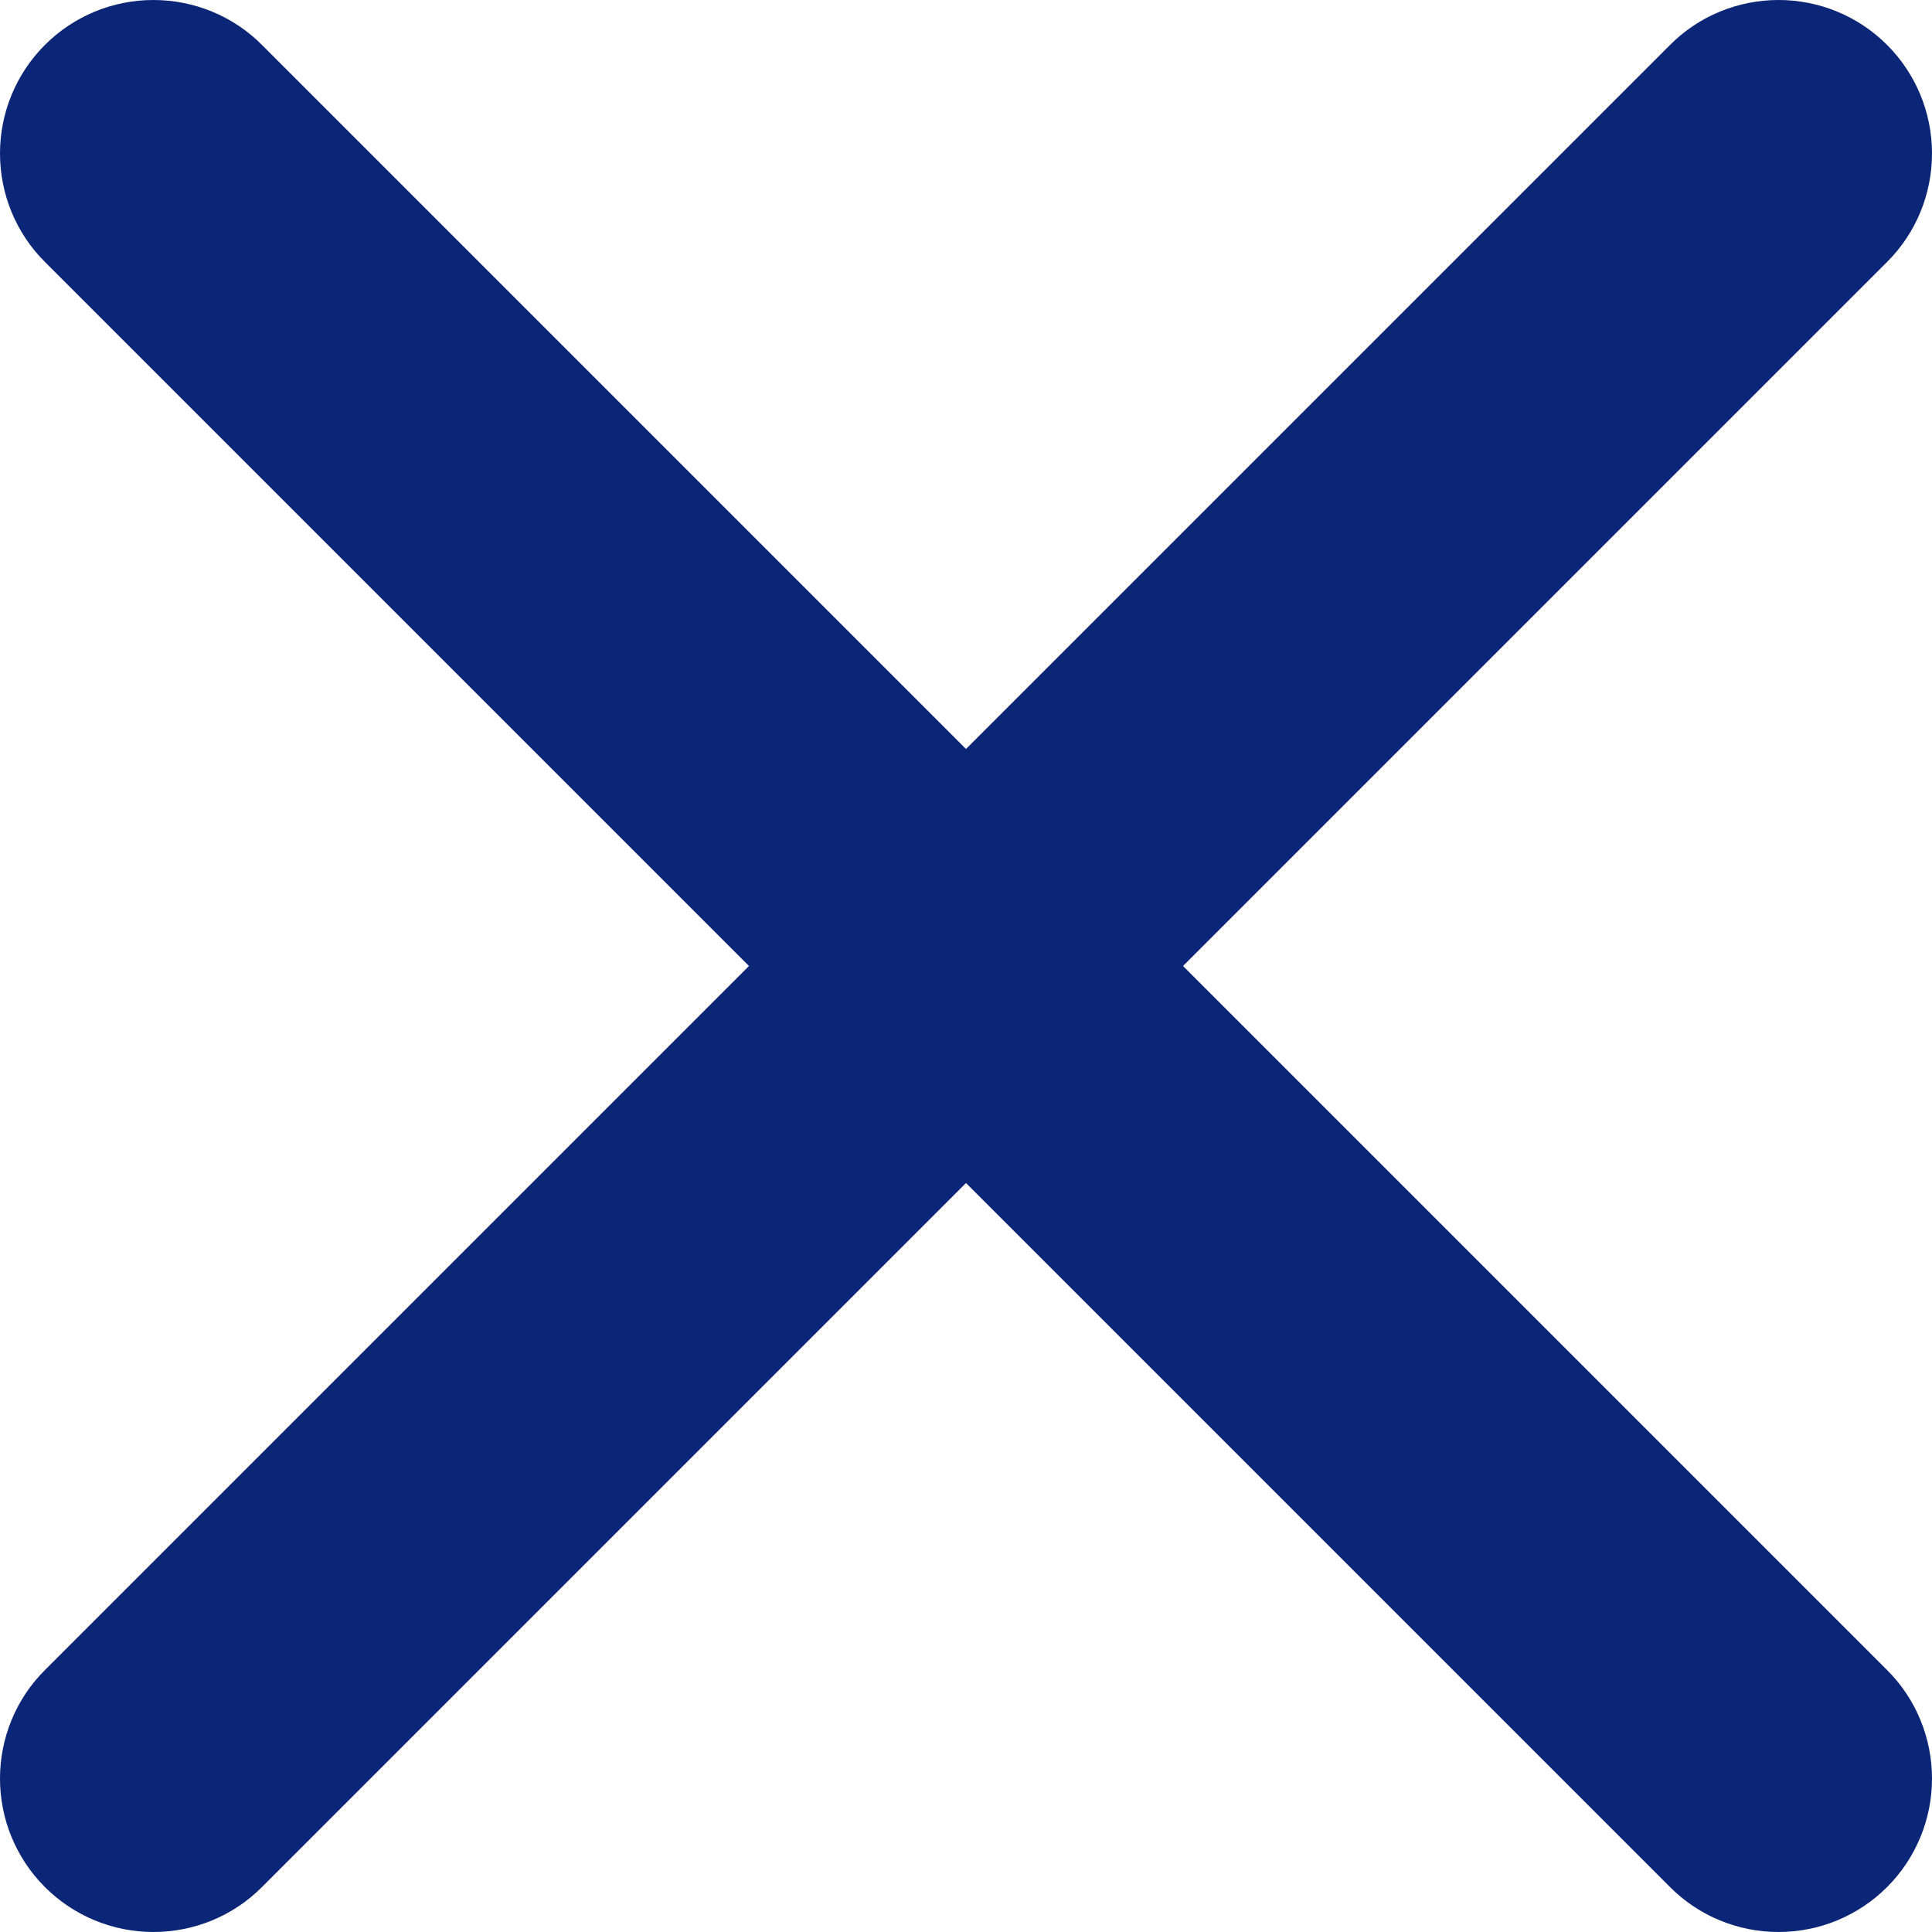
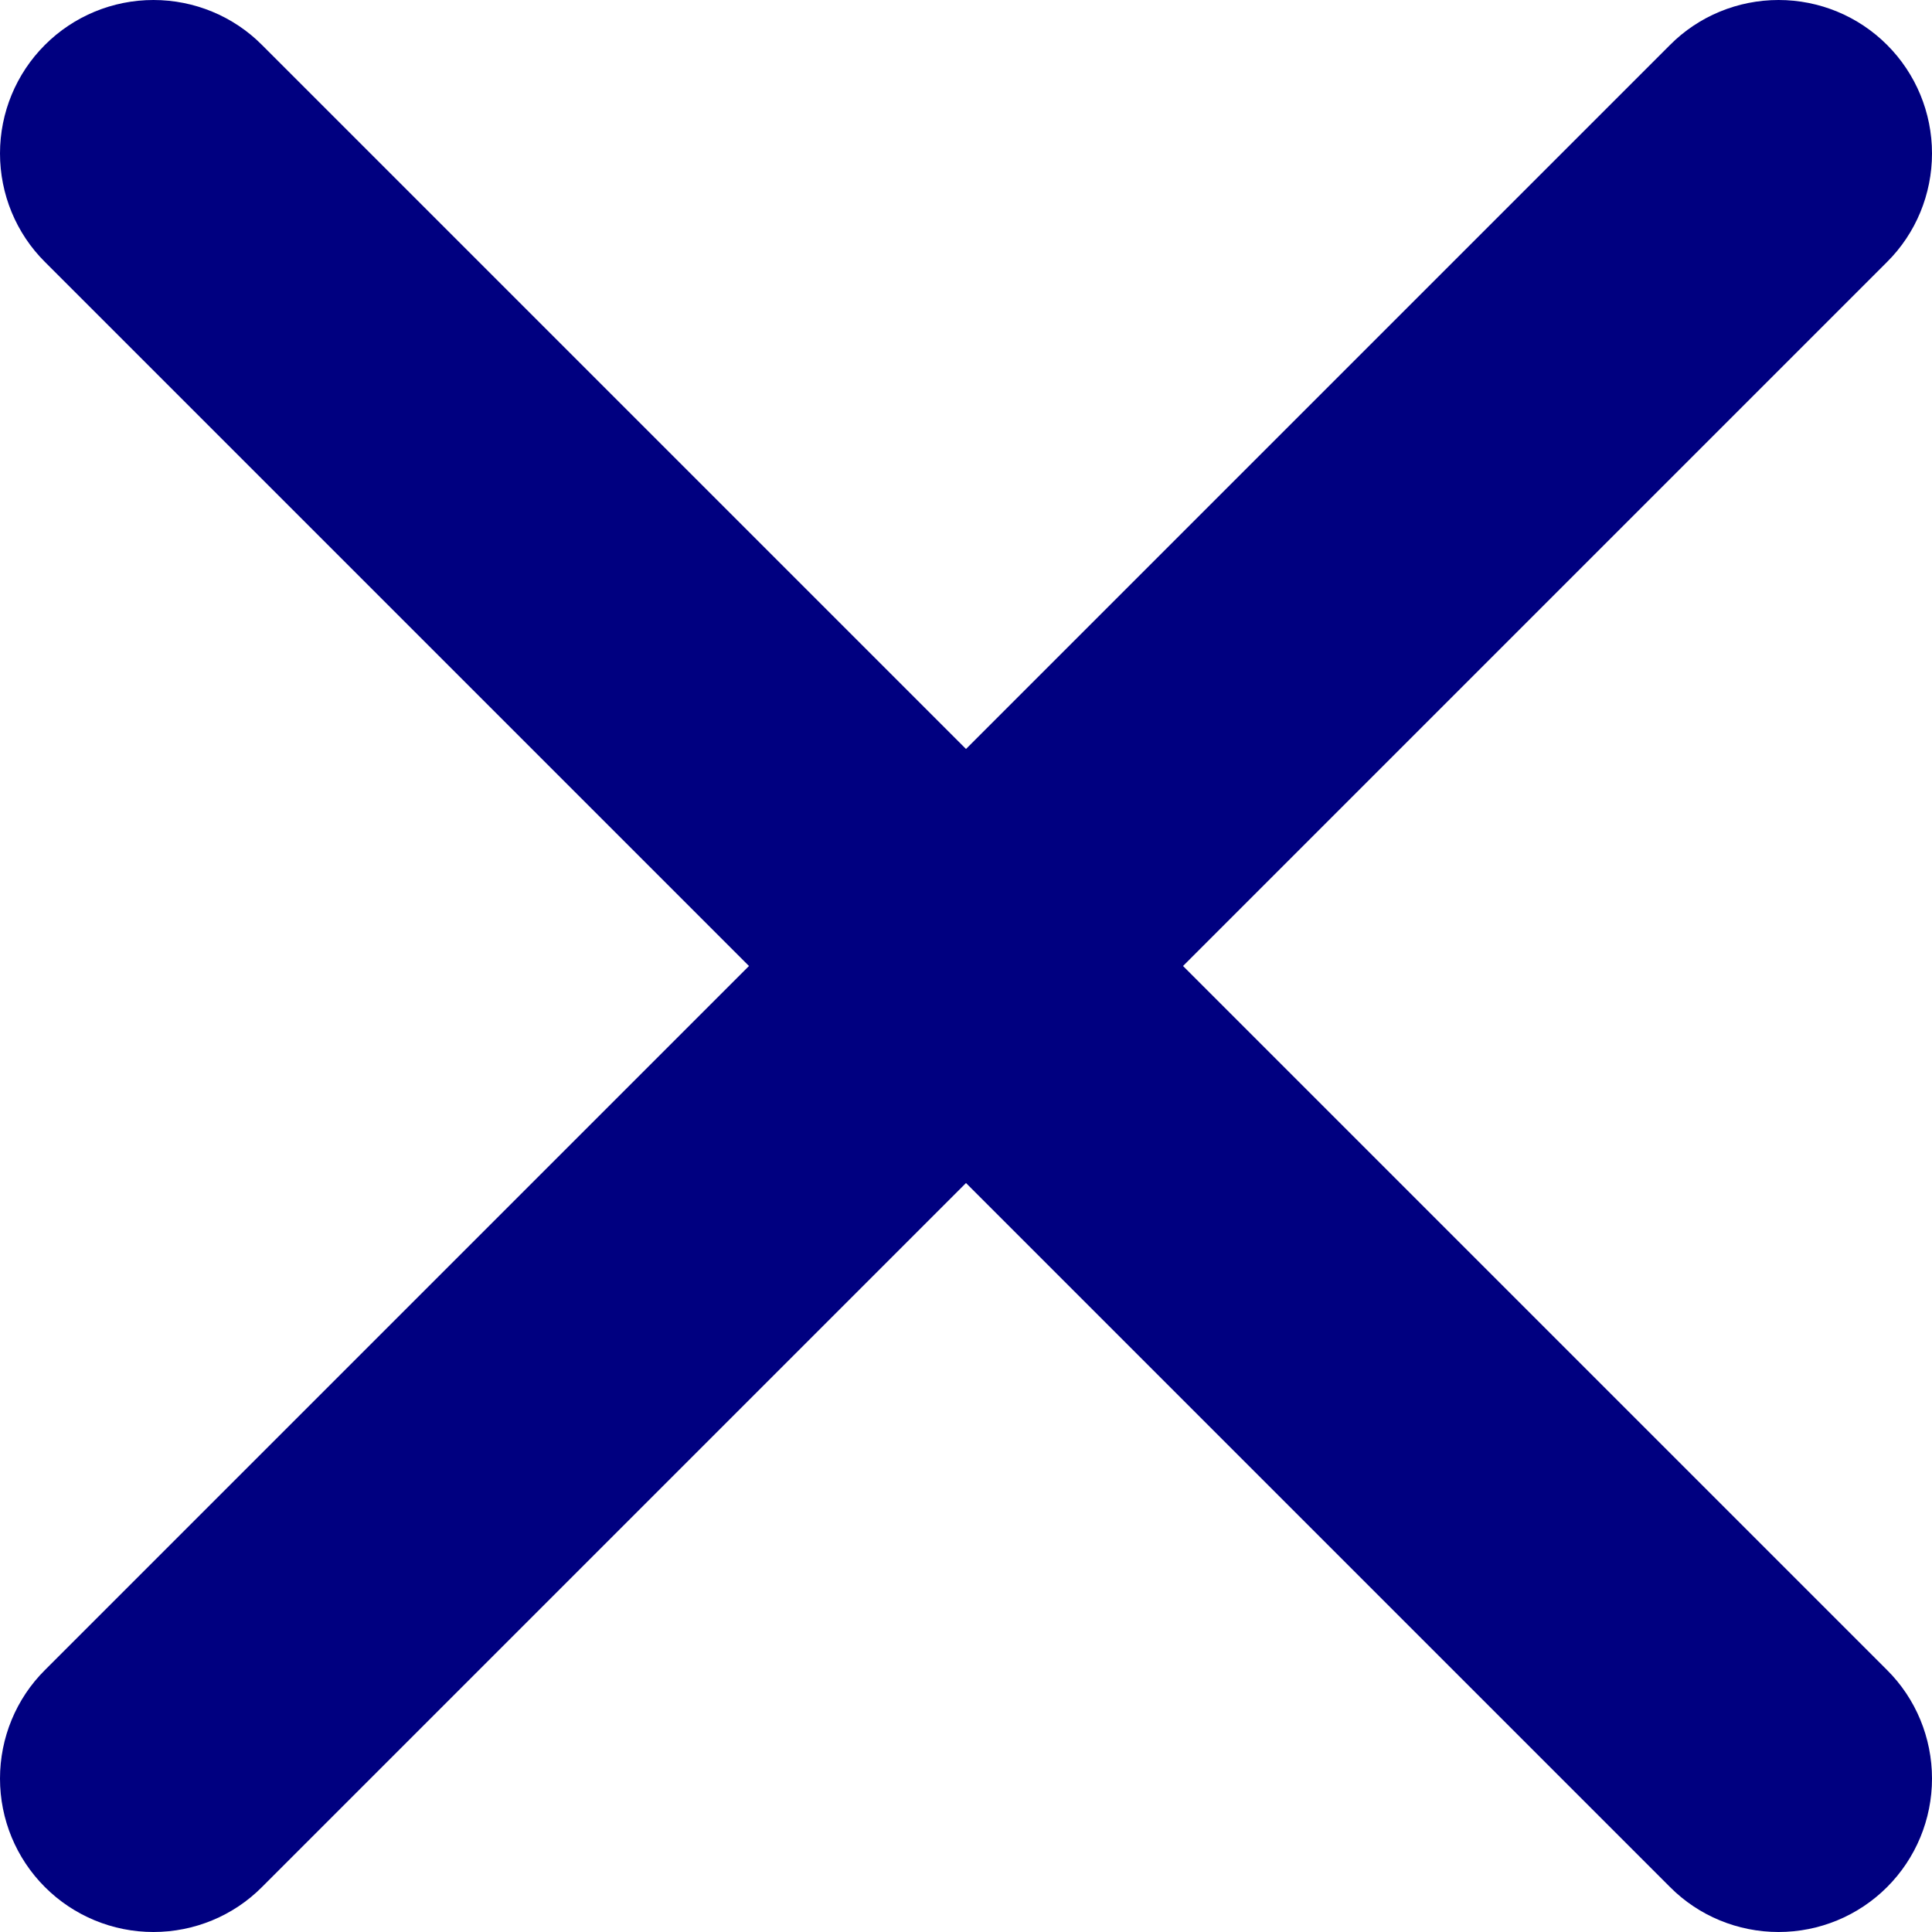
<svg xmlns="http://www.w3.org/2000/svg" width="12" height="12" viewBox="0 0 12 12" fill="none">
-   <path d="M11.721 0.279C11.542 0.1 11.3 0 11.047 0C10.794 0 10.551 0.1 10.373 0.279L6 4.652L1.627 0.279C1.449 0.1 1.206 0 0.953 0C0.7 0 0.458 0.1 0.279 0.279C0.1 0.458 0 0.7 0 0.953C0 1.206 0.1 1.449 0.279 1.627L4.652 6L0.279 10.373C0.1 10.551 0 10.794 0 11.047C0 11.3 0.1 11.542 0.279 11.721C0.458 11.9 0.7 12 0.953 12C1.206 12 1.449 11.9 1.627 11.721L6 7.348L10.373 11.721C10.551 11.9 10.794 12 11.047 12C11.3 12 11.542 11.9 11.721 11.721C11.9 11.542 12 11.3 12 11.047C12 10.794 11.9 10.551 11.721 10.373L7.348 6L11.721 1.627C11.9 1.449 12 1.206 12 0.953C12 0.7 11.9 0.458 11.721 0.279Z" fill="#0B2577" />
+   <path d="M11.721 0.279C11.542 0.1 11.3 0 11.047 0C10.794 0 10.551 0.1 10.373 0.279L6 4.652L1.627 0.279C1.449 0.1 1.206 0 0.953 0C0.7 0 0.458 0.1 0.279 0.279C0.1 0.458 0 0.7 0 0.953C0 1.206 0.1 1.449 0.279 1.627L4.652 6L0.279 10.373C0.1 10.551 0 10.794 0 11.047C0 11.3 0.1 11.542 0.279 11.721C0.458 11.9 0.7 12 0.953 12C1.206 12 1.449 11.9 1.627 11.721L6 7.348L10.373 11.721C10.551 11.9 10.794 12 11.047 12C11.3 12 11.542 11.9 11.721 11.721C11.9 11.542 12 11.3 12 11.047C12 10.794 11.9 10.551 11.721 10.373L7.348 6L11.721 1.627C11.9 1.449 12 1.206 12 0.953C12 0.7 11.9 0.458 11.721 0.279Z" fill="#000080" />
</svg>
